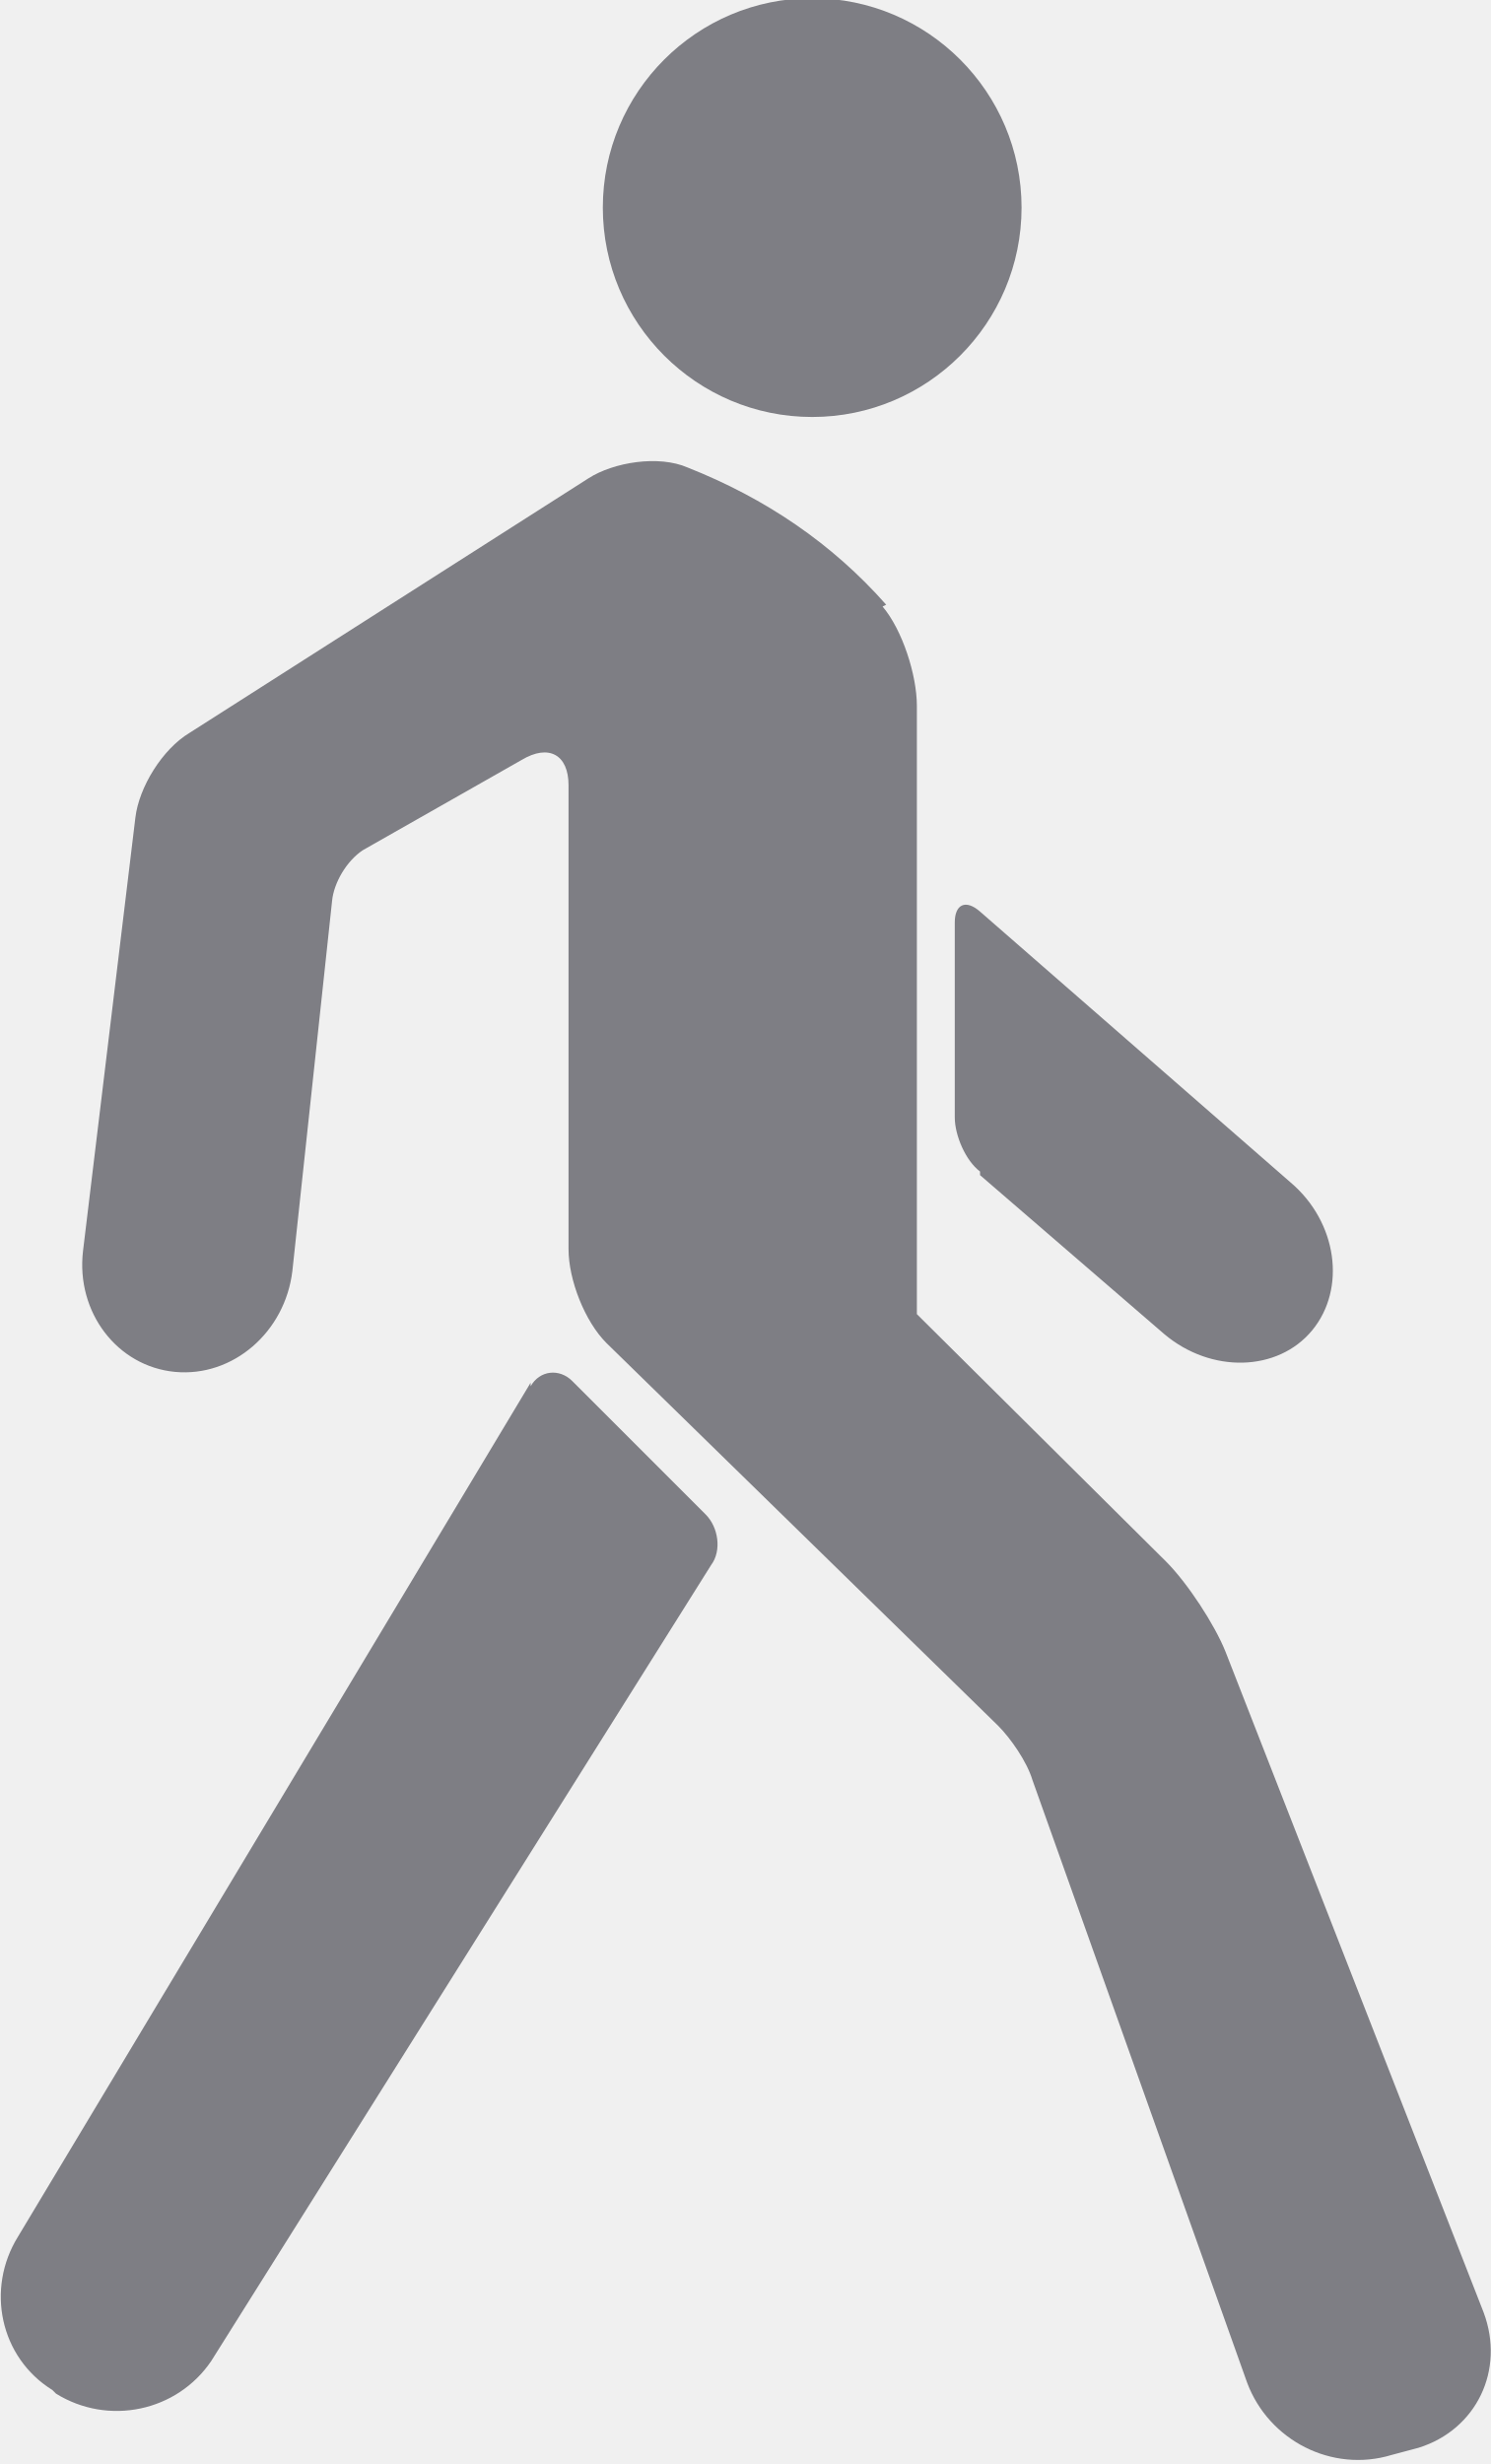
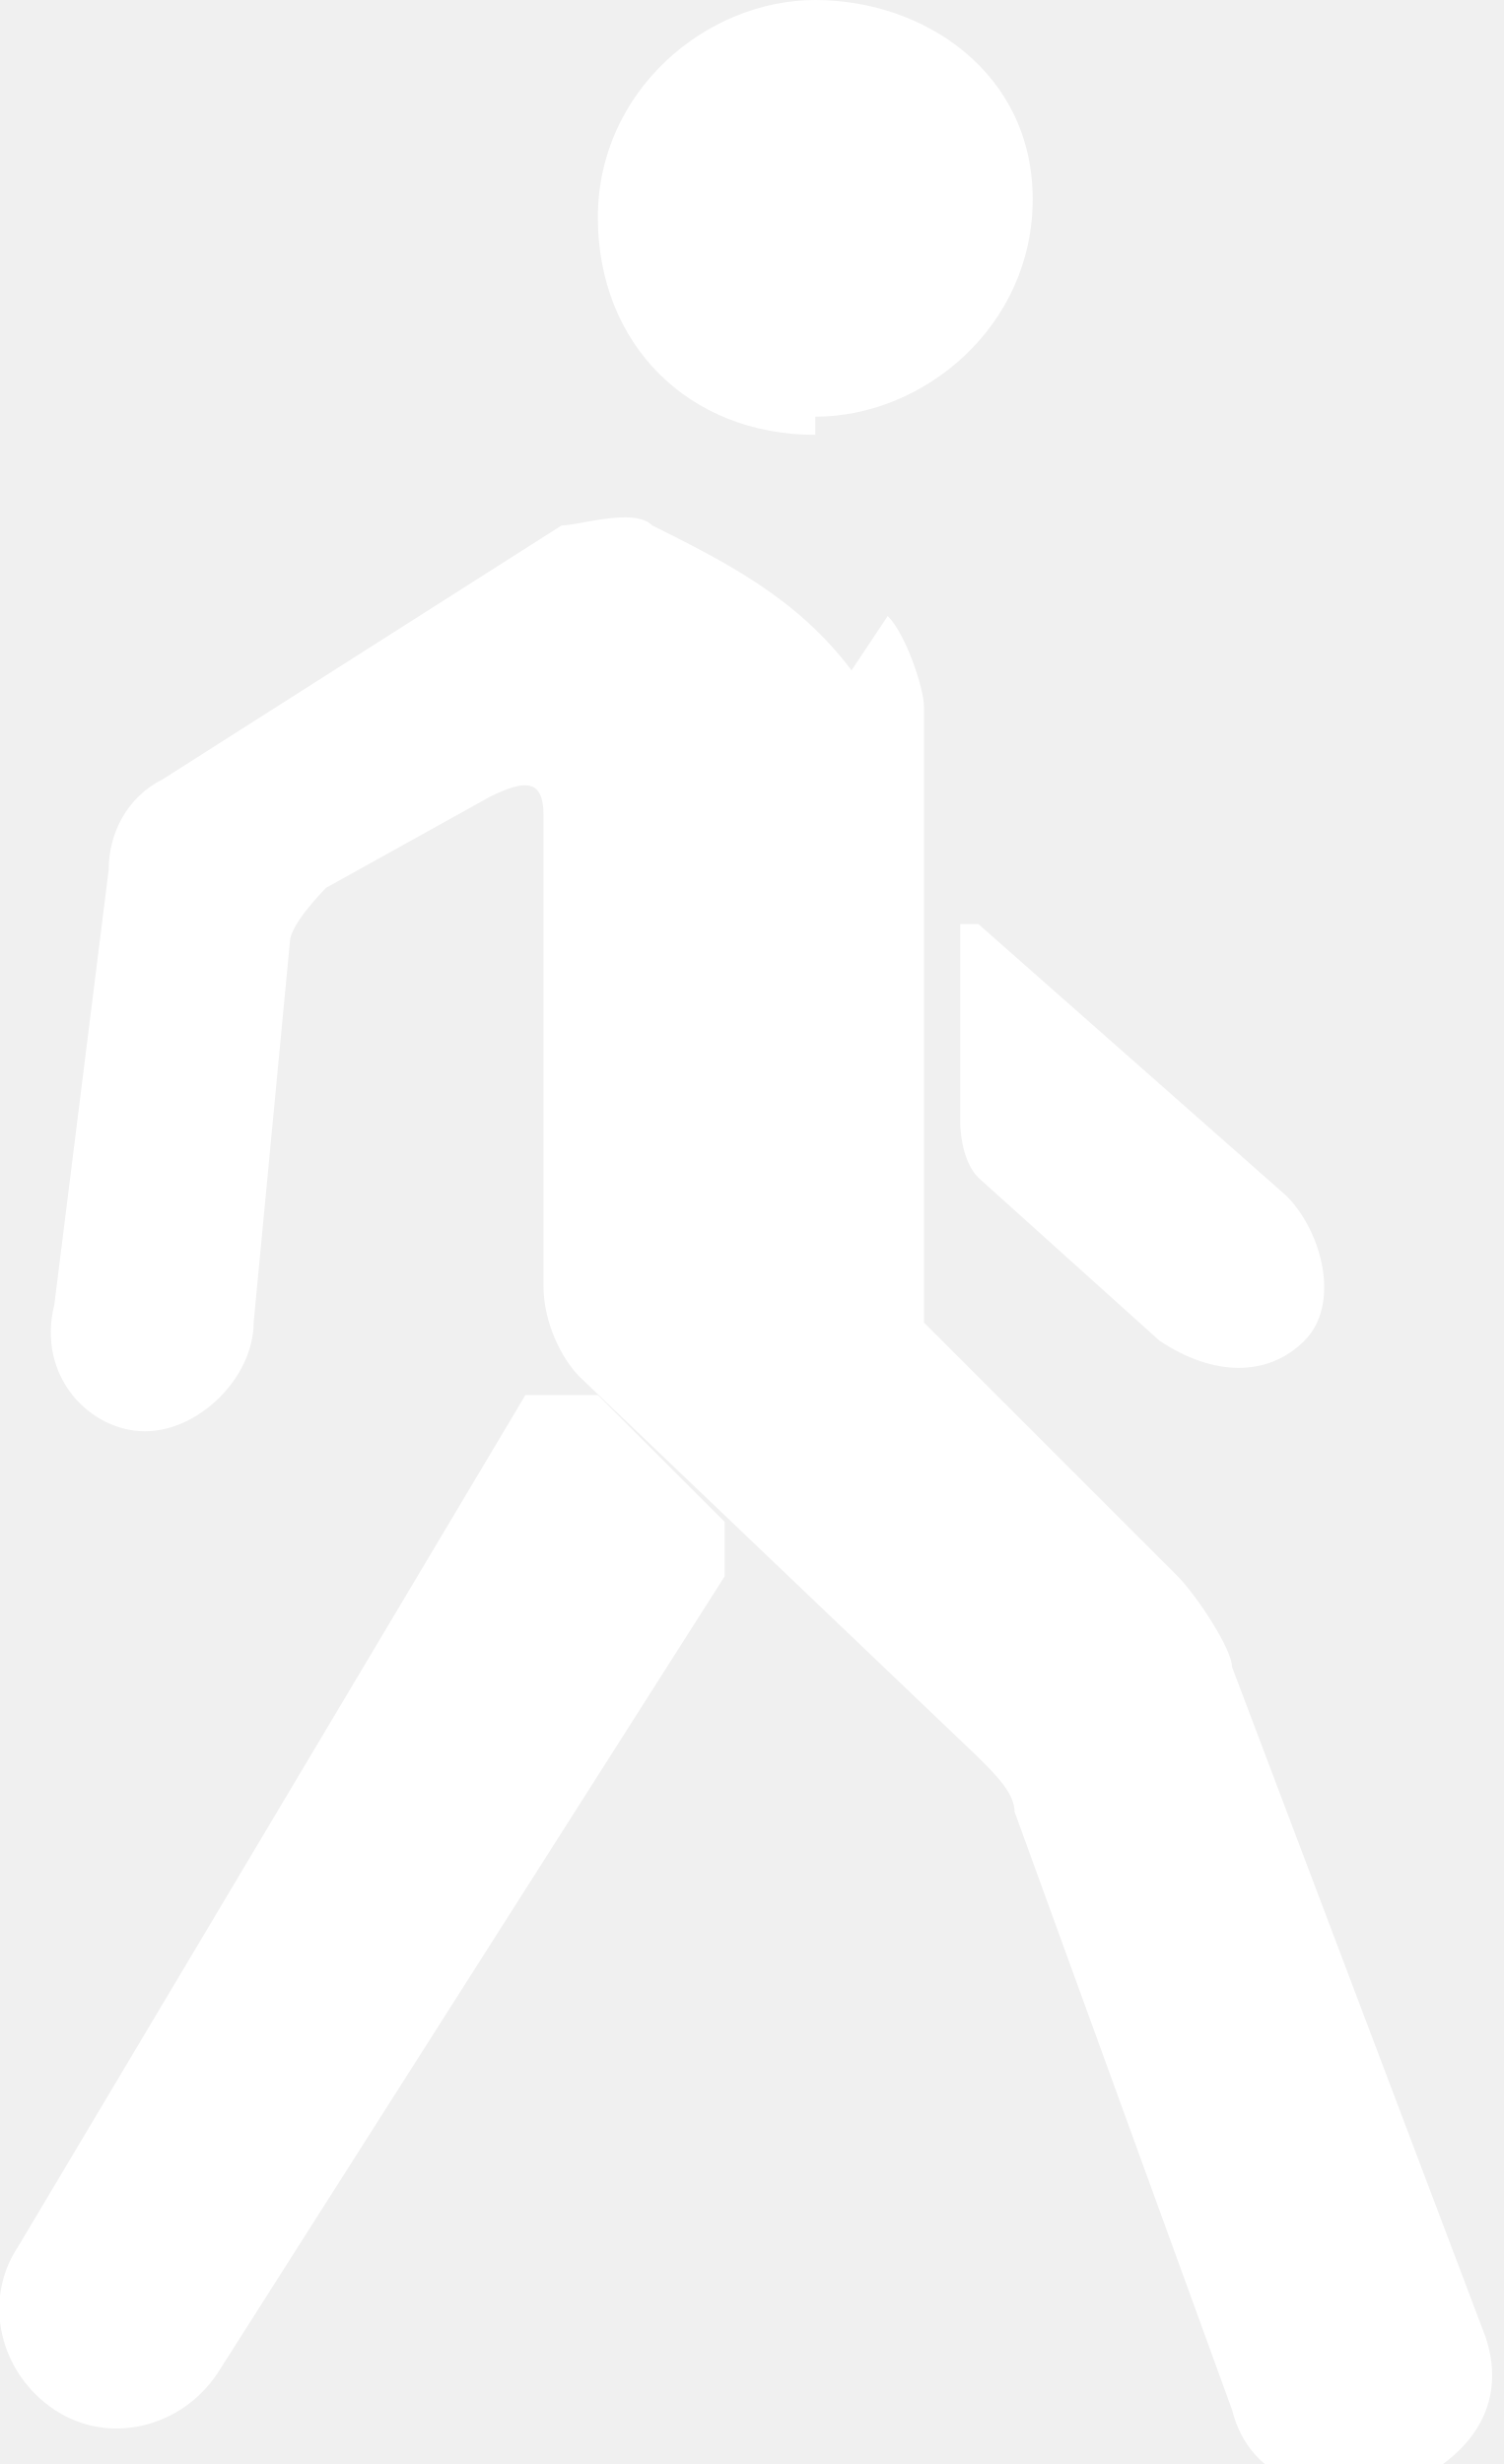
- <svg xmlns="http://www.w3.org/2000/svg" id="Layer_2" data-name="Layer 2" width="8.26" height="13.65" viewBox="0 0 8.26 13.65">
+ <svg xmlns="http://www.w3.org/2000/svg" id="Layer_2" data-name="Layer 2" version="1.1" viewBox="0 0 8.3 13.6">
  <defs>
    <style>
      .cls-1 {
-         fill: #7e7e84;
+         fill: #fff;
+         stroke-width: 0px;
      }
    </style>
  </defs>
  <g id="Camada_1" data-name="Camada 1">
-     <path class="cls-1" d="m4.89,3.36c.11.13.19.38.19.55v3.37l1.38,1.37c.12.12.27.35.33.5l1.43,3.66c.12.32-.04.65-.36.75l-.15.04c-.33.1-.68-.08-.8-.4l-1.19-3.34c-.03-.1-.12-.23-.19-.3l-2.17-2.12c-.12-.12-.21-.35-.21-.52v-2.57c0-.17-.11-.23-.26-.14l-.88.5c-.09.06-.16.18-.17.28l-.22,2.05c-.04.34-.33.59-.65.56-.32-.03-.55-.33-.51-.67l.29-2.4c.02-.17.15-.38.3-.47l2.21-1.41c.14-.09.39-.13.55-.06.43.17.8.42,1.1.76Zm-1.95,4.3L.1,12.39c-.18.29-.1.67.19.85l.02.02c.29.18.67.1.86-.18l2.77-4.41c.06-.08.04-.21-.03-.28l-.74-.74c-.07-.07-.18-.06-.23.03Zm2.49-1.15l1.02.88c.26.22.63.21.82-.02.19-.23.14-.6-.12-.82l-1.72-1.5c-.08-.07-.14-.04-.14.06v1.08c0,.1.06.24.14.3Zm-.93-4.2c.64,0,1.16-.52,1.16-1.16s-.52-1.16-1.16-1.16-1.16.52-1.16,1.16.52,1.16,1.16,1.16Z" />
+     <path class="cls-1" d="M4.9,3.4c.1.1.2.4.2.5v3.4l1.4,1.4c.1.1.3.4.3.5l1.4,3.7c.1.3,0,.6-.4.8h-.2c-.3.1-.7,0-.8-.4l-1.2-3.3c0-.1-.1-.2-.2-.3l-2.2-2.1c-.1-.1-.2-.3-.2-.5v-2.6c0-.2-.1-.2-.3-.1l-.9.5c0,0-.2.2-.2.3l-.2,2.1c0,.3-.3.6-.6.6-.3,0-.6-.3-.5-.7l.3-2.4c0-.2.1-.4.3-.5l2.2-1.4c.1,0,.4-.1.5,0,.4.2.8.4,1.1.8h0ZM2.9,7.7L.1,12.4c-.2.3-.1.7.2.9h0c.3.2.7.1.9-.2l2.8-4.4c0,0,0-.2,0-.3l-.7-.7c0,0-.2,0-.2,0h0ZM5.4,6.5l1,.9c.3.2.6.2.8,0s.1-.6-.1-.8l-1.7-1.5c0,0-.1,0-.1,0v1.1c0,0,0,.2.1.3h0ZM4.5,2.3c.6,0,1.2-.5,1.2-1.2S5.1,0,4.5,0s-1.2.5-1.2,1.2.5,1.2,1.2,1.2Z" />
  </g>
</svg>
